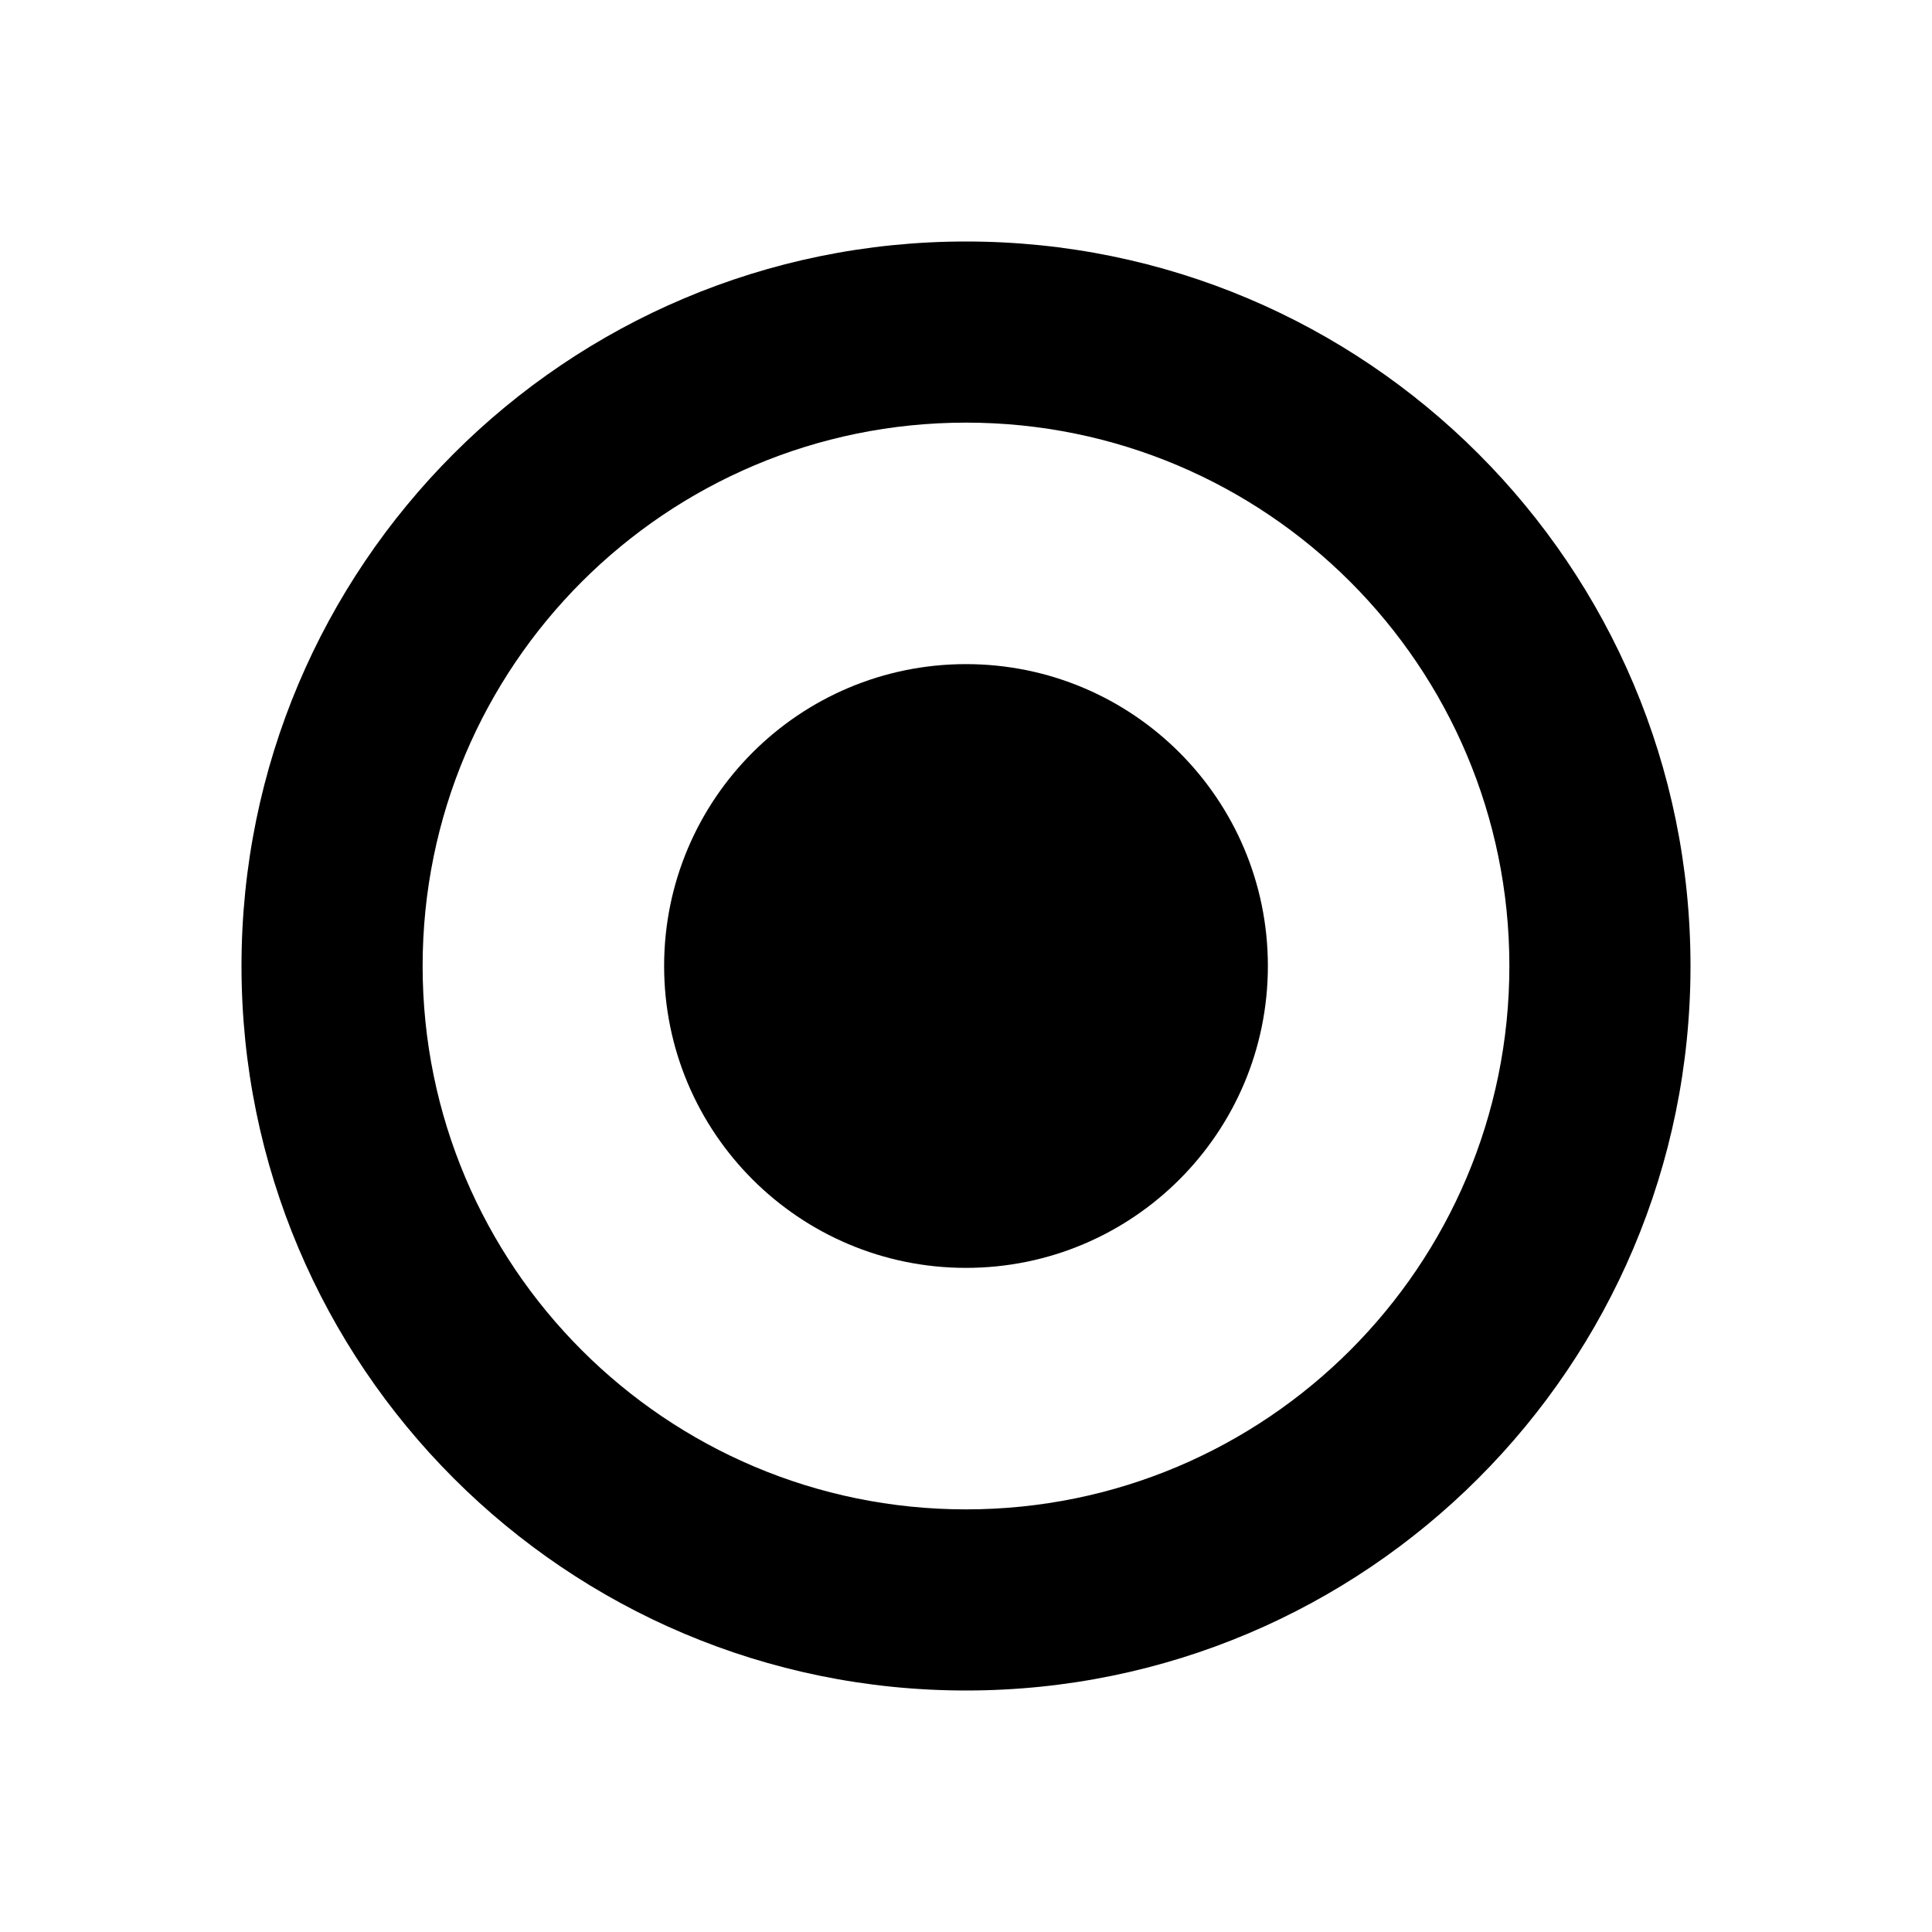
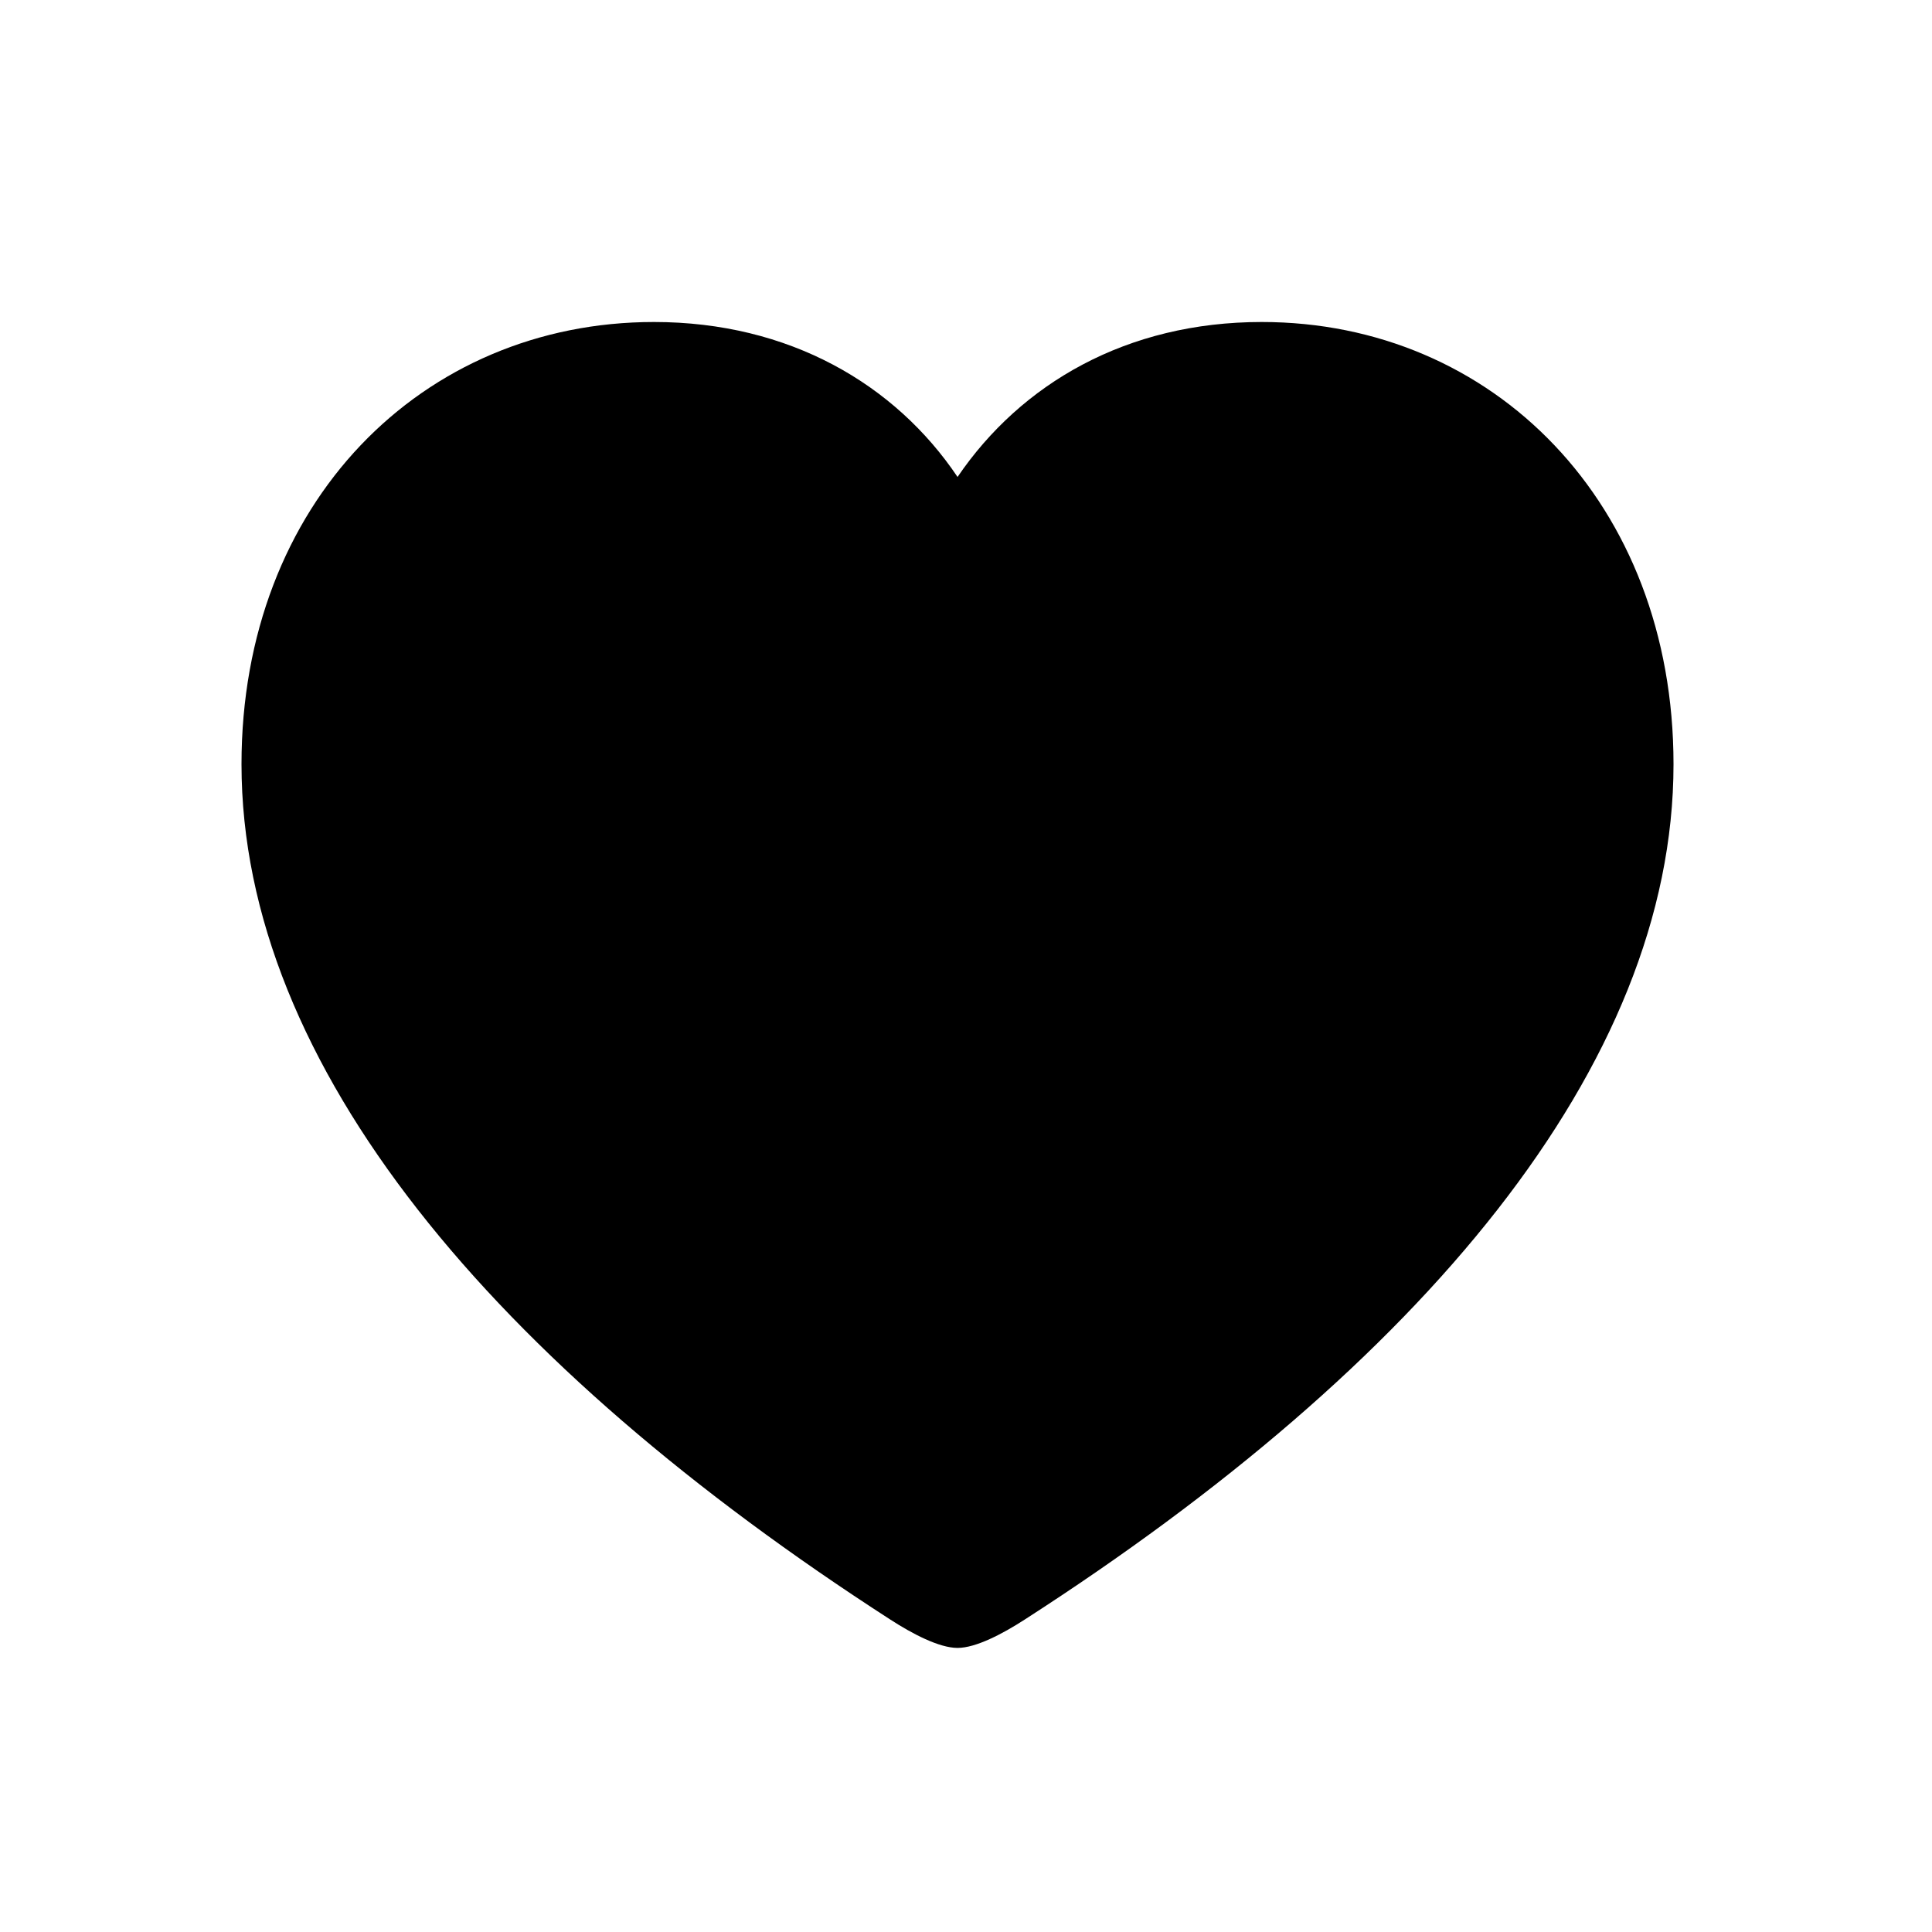
<svg xmlns="http://www.w3.org/2000/svg" width="24" height="24" viewBox="0 0 24 24" fill="none">
-   <path fill-rule="evenodd" clip-rule="evenodd" d="M12 21C16.971 21 21 16.971 21 12C21 7.029 16.971 3 12 3C7.029 3 3 7.029 3 12C3 16.971 7.029 21 12 21ZM12 18.75C15.728 18.75 18.75 15.728 18.75 12C18.75 8.272 15.728 5.25 12 5.25C8.272 5.25 5.25 8.272 5.25 12C5.25 15.728 8.272 18.75 12 18.75Z" fill="currentColor" />
-   <path d="M12 15.75C14.071 15.75 15.75 14.071 15.75 12C15.75 9.929 14.071 8.25 12 8.25C9.929 8.25 8.25 9.929 8.25 12C8.25 14.071 9.929 15.75 12 15.75Z" fill="currentColor" />
+   <path d="M11.895 20.471C11.666 20.471 11.332 20.295 11.06 20.119C6.155 16.955 3 13.246 3 9.493C3 6.25 5.241 4 8.124 4C9.803 4 11.121 4.773 11.895 5.925C12.685 4.765 13.995 4 15.674 4C18.548 4 20.789 6.25 20.789 9.493C20.789 13.246 17.643 16.955 12.729 20.119C12.457 20.295 12.123 20.471 11.895 20.471Z" fill="currentColor" />
</svg>
